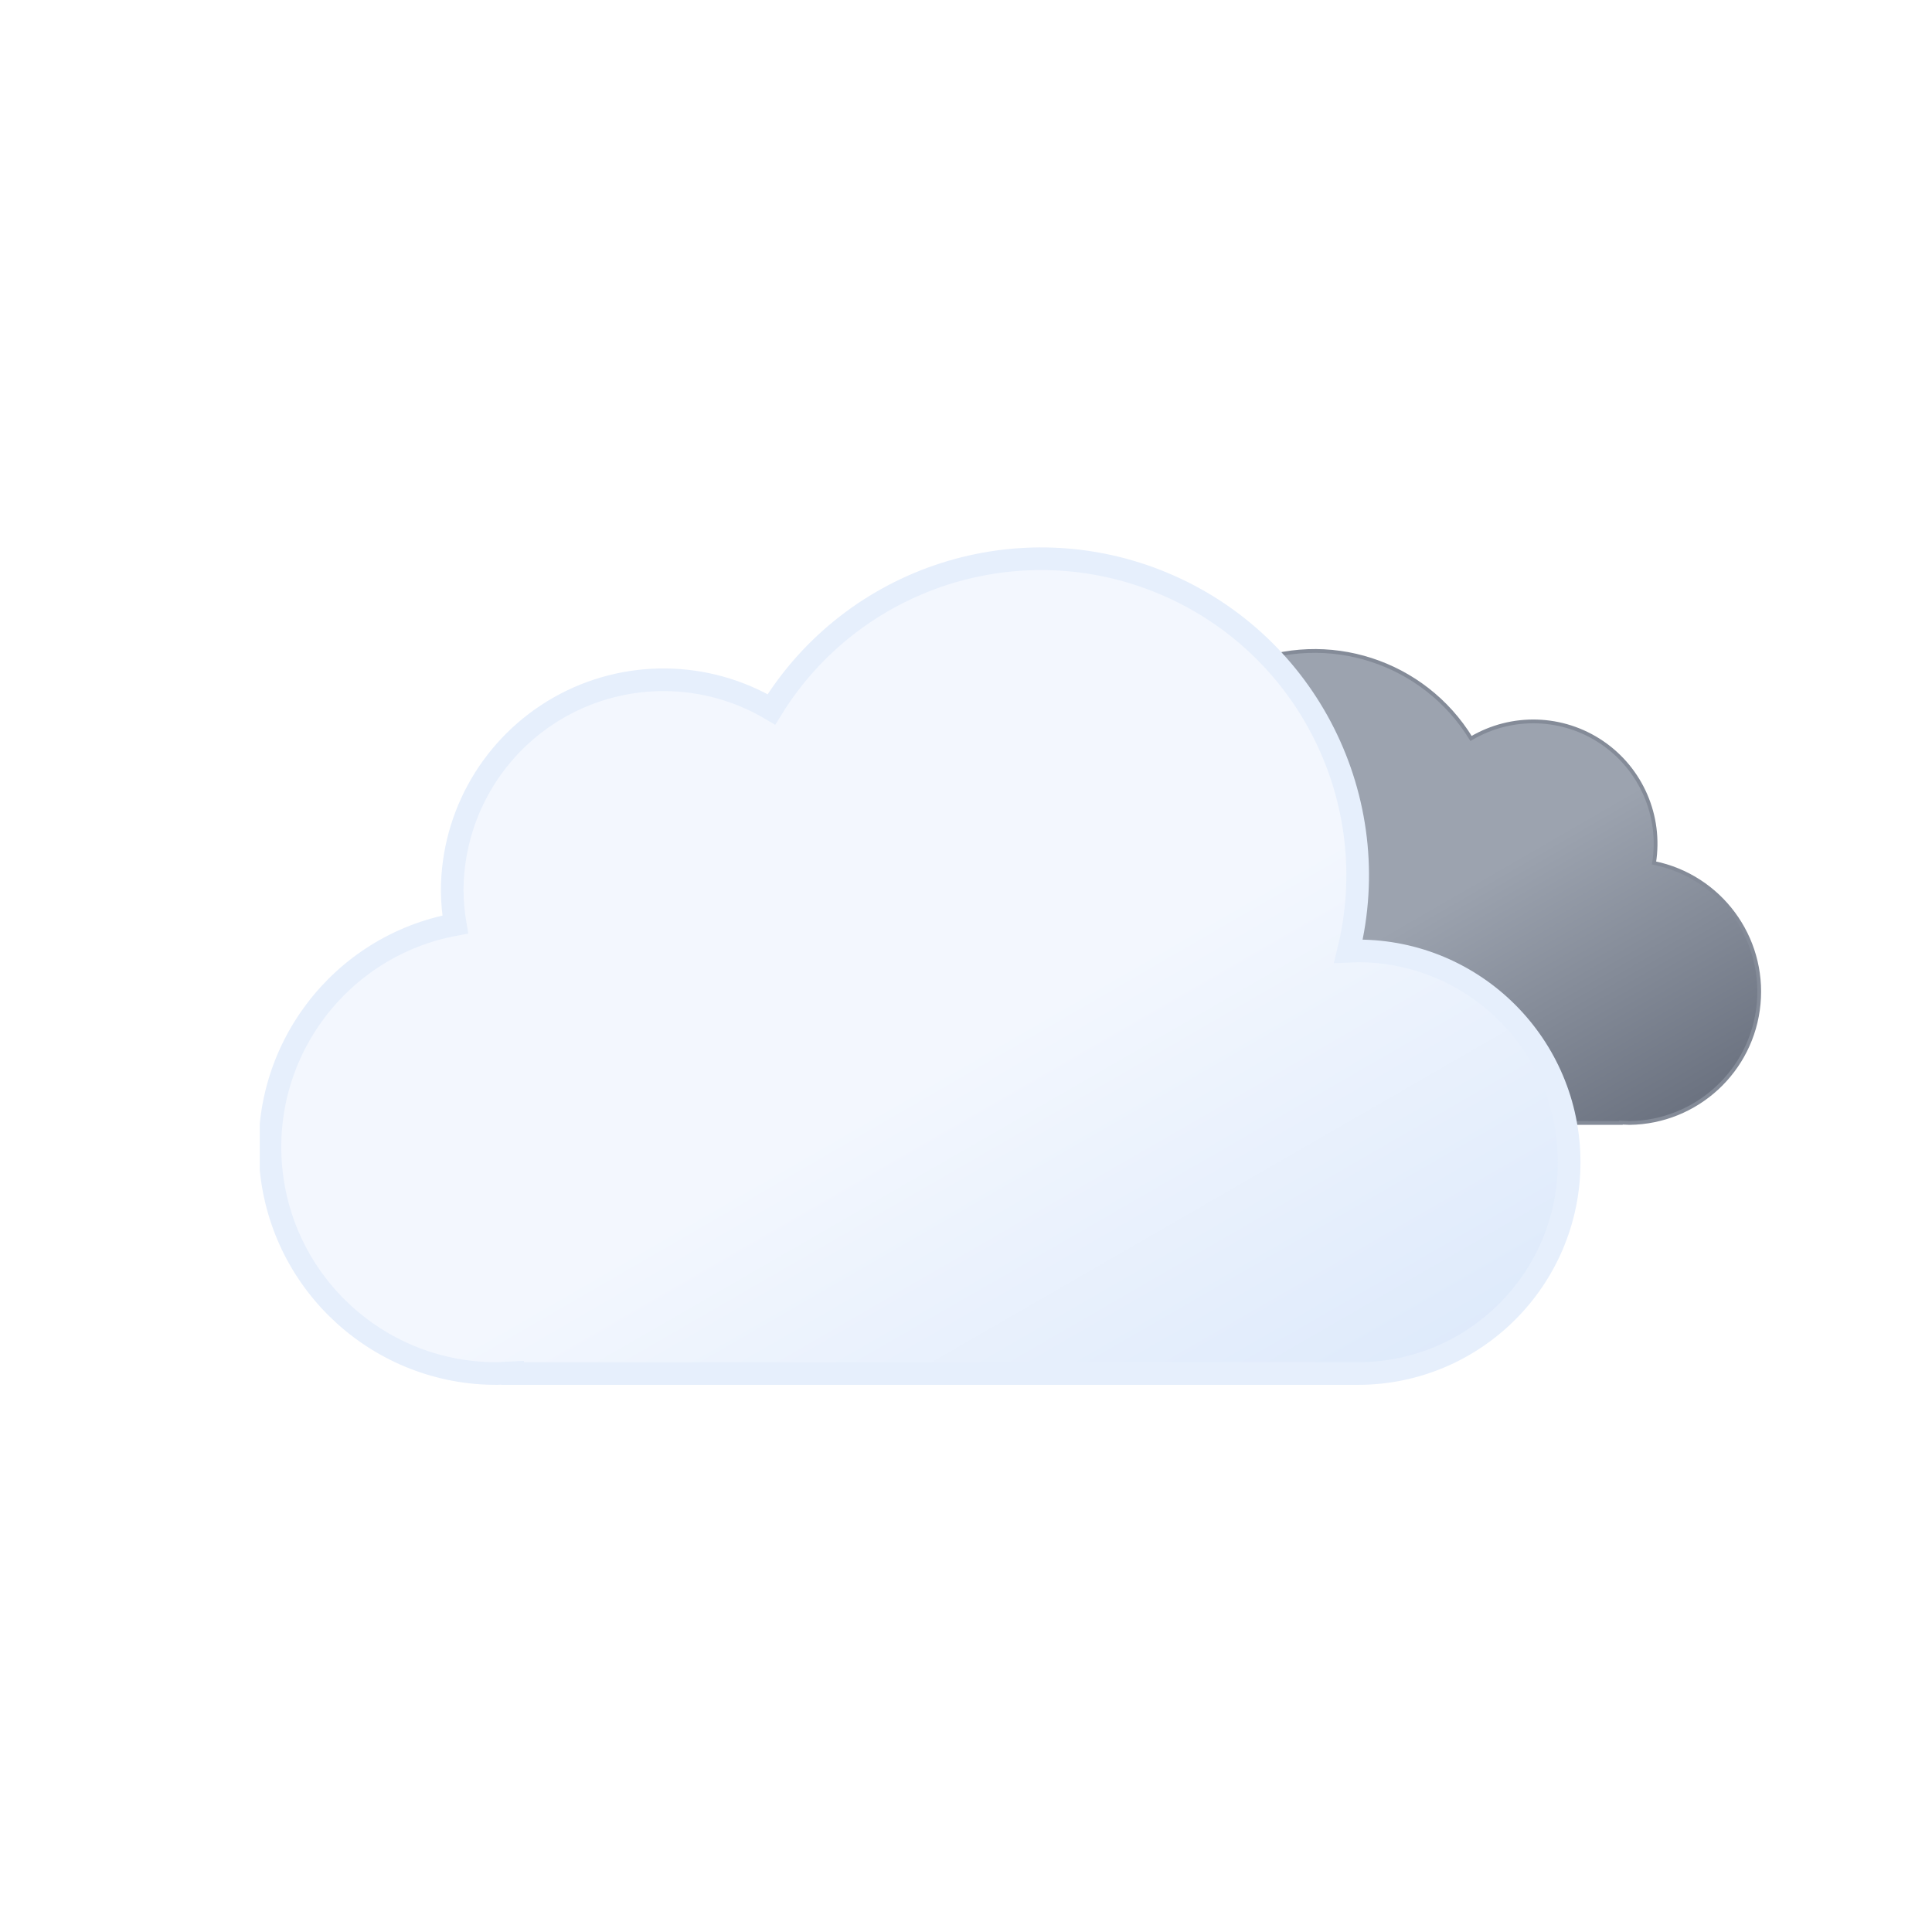
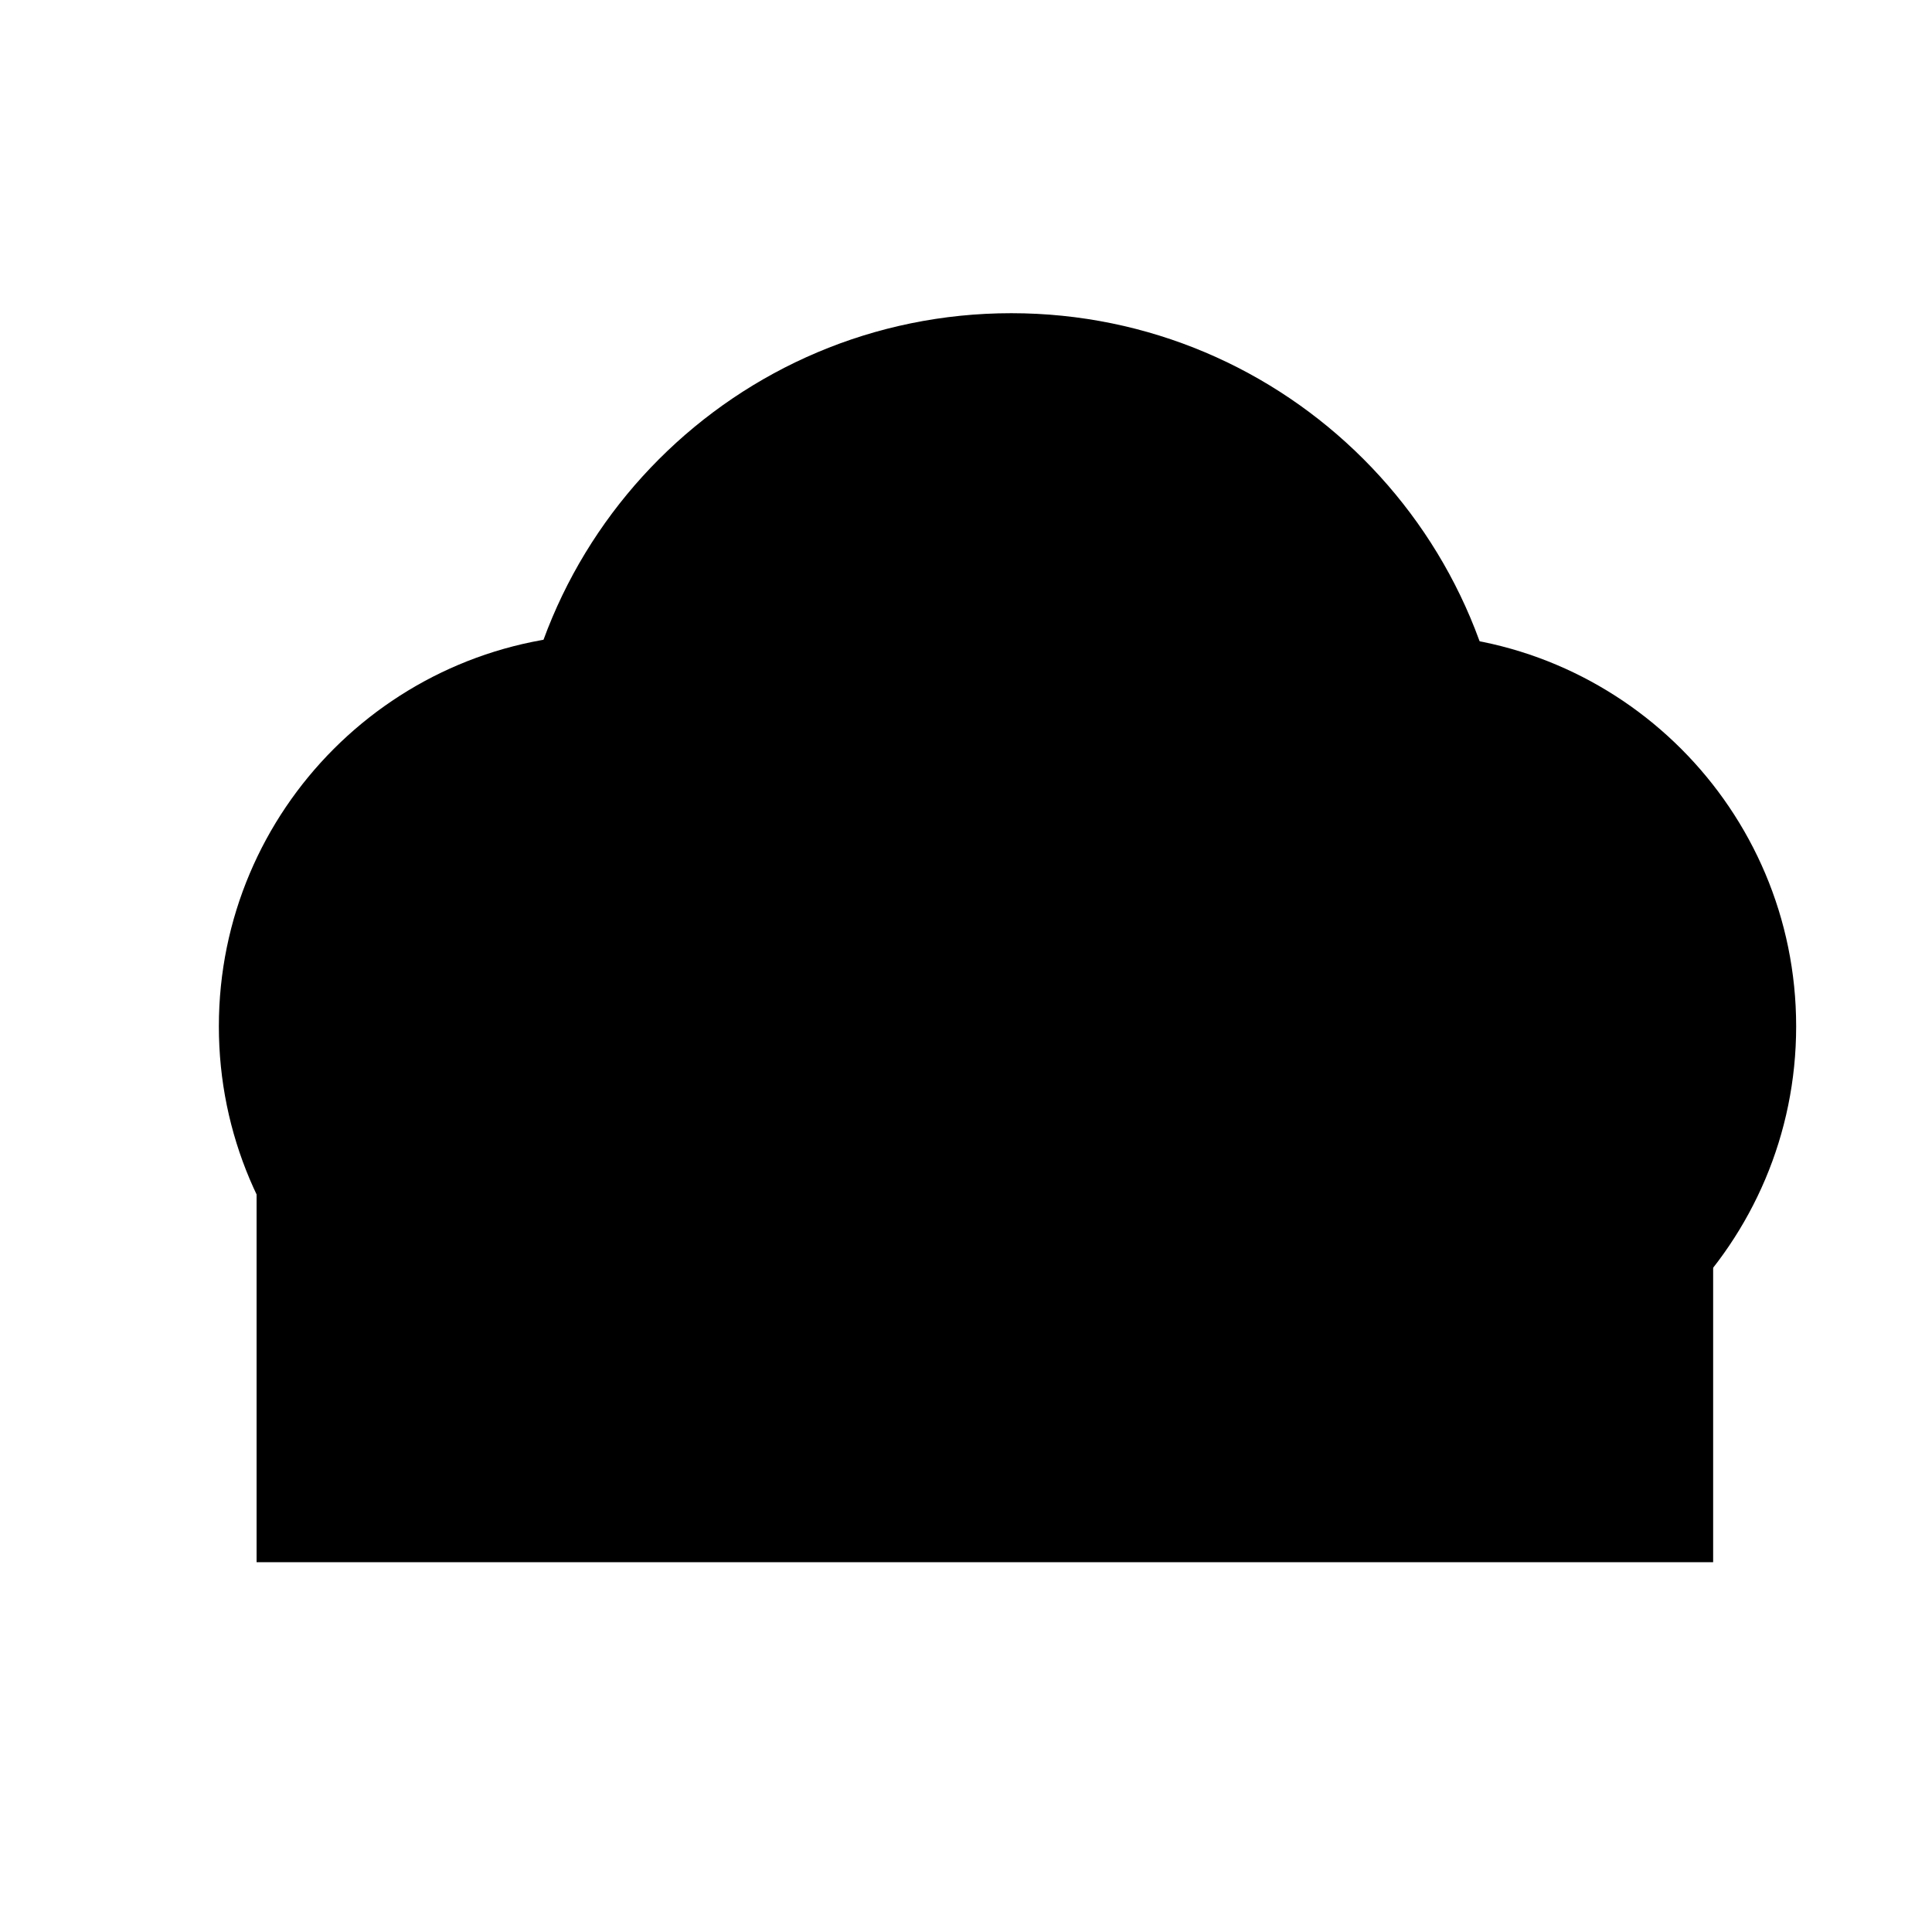
- <svg xmlns="http://www.w3.org/2000/svg" xmlns:xlink="http://www.w3.org/1999/xlink" viewBox="0 0 512 512">
-   <defs>
-     <symbol id="d" viewBox="0 0 200.3 126.1">
-       <path fill="url(#b)" stroke="#848b98" stroke-miterlimit="10" d="M.5 93.2a32.4 32.4 0 0032.4 32.4h129.8v-.1l2.3.1a34.8 34.8 0 006.5-68.9 32.4 32.4 0 00-48.5-33 48.6 48.6 0 00-88.6 37.1h-1.5A32.4 32.4 0 00.5 93.1Z" />
-     </symbol>
-     <symbol id="e" viewBox="0 0 350 222">
-       <path fill="url(#a)" stroke="#e6effc" stroke-miterlimit="10" stroke-width="6" d="m291 107-2.5.1A83.9 83.9 0 00135.6 43 56 56 0 0051 91a56.6 56.6 0 00.8 9A60 60 0 0063 219l4-.2v.2h224a56 56 0 000-112Z" />
-     </symbol>
-     <symbol id="c" overflow="visible" viewBox="0 0 398 222">
-       <use xlink:href="#d" width="200.3" height="126.1" transform="translate(198 27)">
-         <animateTransform additive="sum" attributeName="transform" dur="6s" repeatCount="indefinite" type="translate" values="-9 0; 9 0; -9 0" />
-       </use>
-       <use xlink:href="#e" width="350" height="222">
-         <animateTransform additive="sum" attributeName="transform" dur="6s" repeatCount="indefinite" type="translate" values="-18 0; 18 0; -18 0" />
-       </use>
-     </symbol>
-     <linearGradient id="a" x1="99.5" x2="232.6" y1="30.7" y2="261.4" gradientUnits="userSpaceOnUse">
-       <stop offset="0" stop-color="#f3f7fe" />
-       <stop offset=".5" stop-color="#f3f7fe" />
-       <stop offset="1" stop-color="#deeafb" />
-     </linearGradient>
-     <linearGradient id="b" x1="52.7" x2="133.4" y1="9.6" y2="149.3" gradientUnits="userSpaceOnUse">
-       <stop offset="0" stop-color="#9ca3af" />
-       <stop offset=".5" stop-color="#9ca3af" />
-       <stop offset="1" stop-color="#6b7280" />
-     </linearGradient>
-   </defs>
-   <use xlink:href="#c" width="398" height="222" transform="translate(68.84 145)" />
+ <svg xmlns="http://www.w3.org/2000/svg" viewBox="0 0 512 512">
+   <circle cx="162" cy="272" r="104" fill="black" />
+   <circle cx="268" cy="215" r="132" fill="black" />
+   <circle cx="372" cy="272" r="104" fill="black" />
+   <rect x="68" y="270" width="386" height="144" fill="black" />
</svg>
